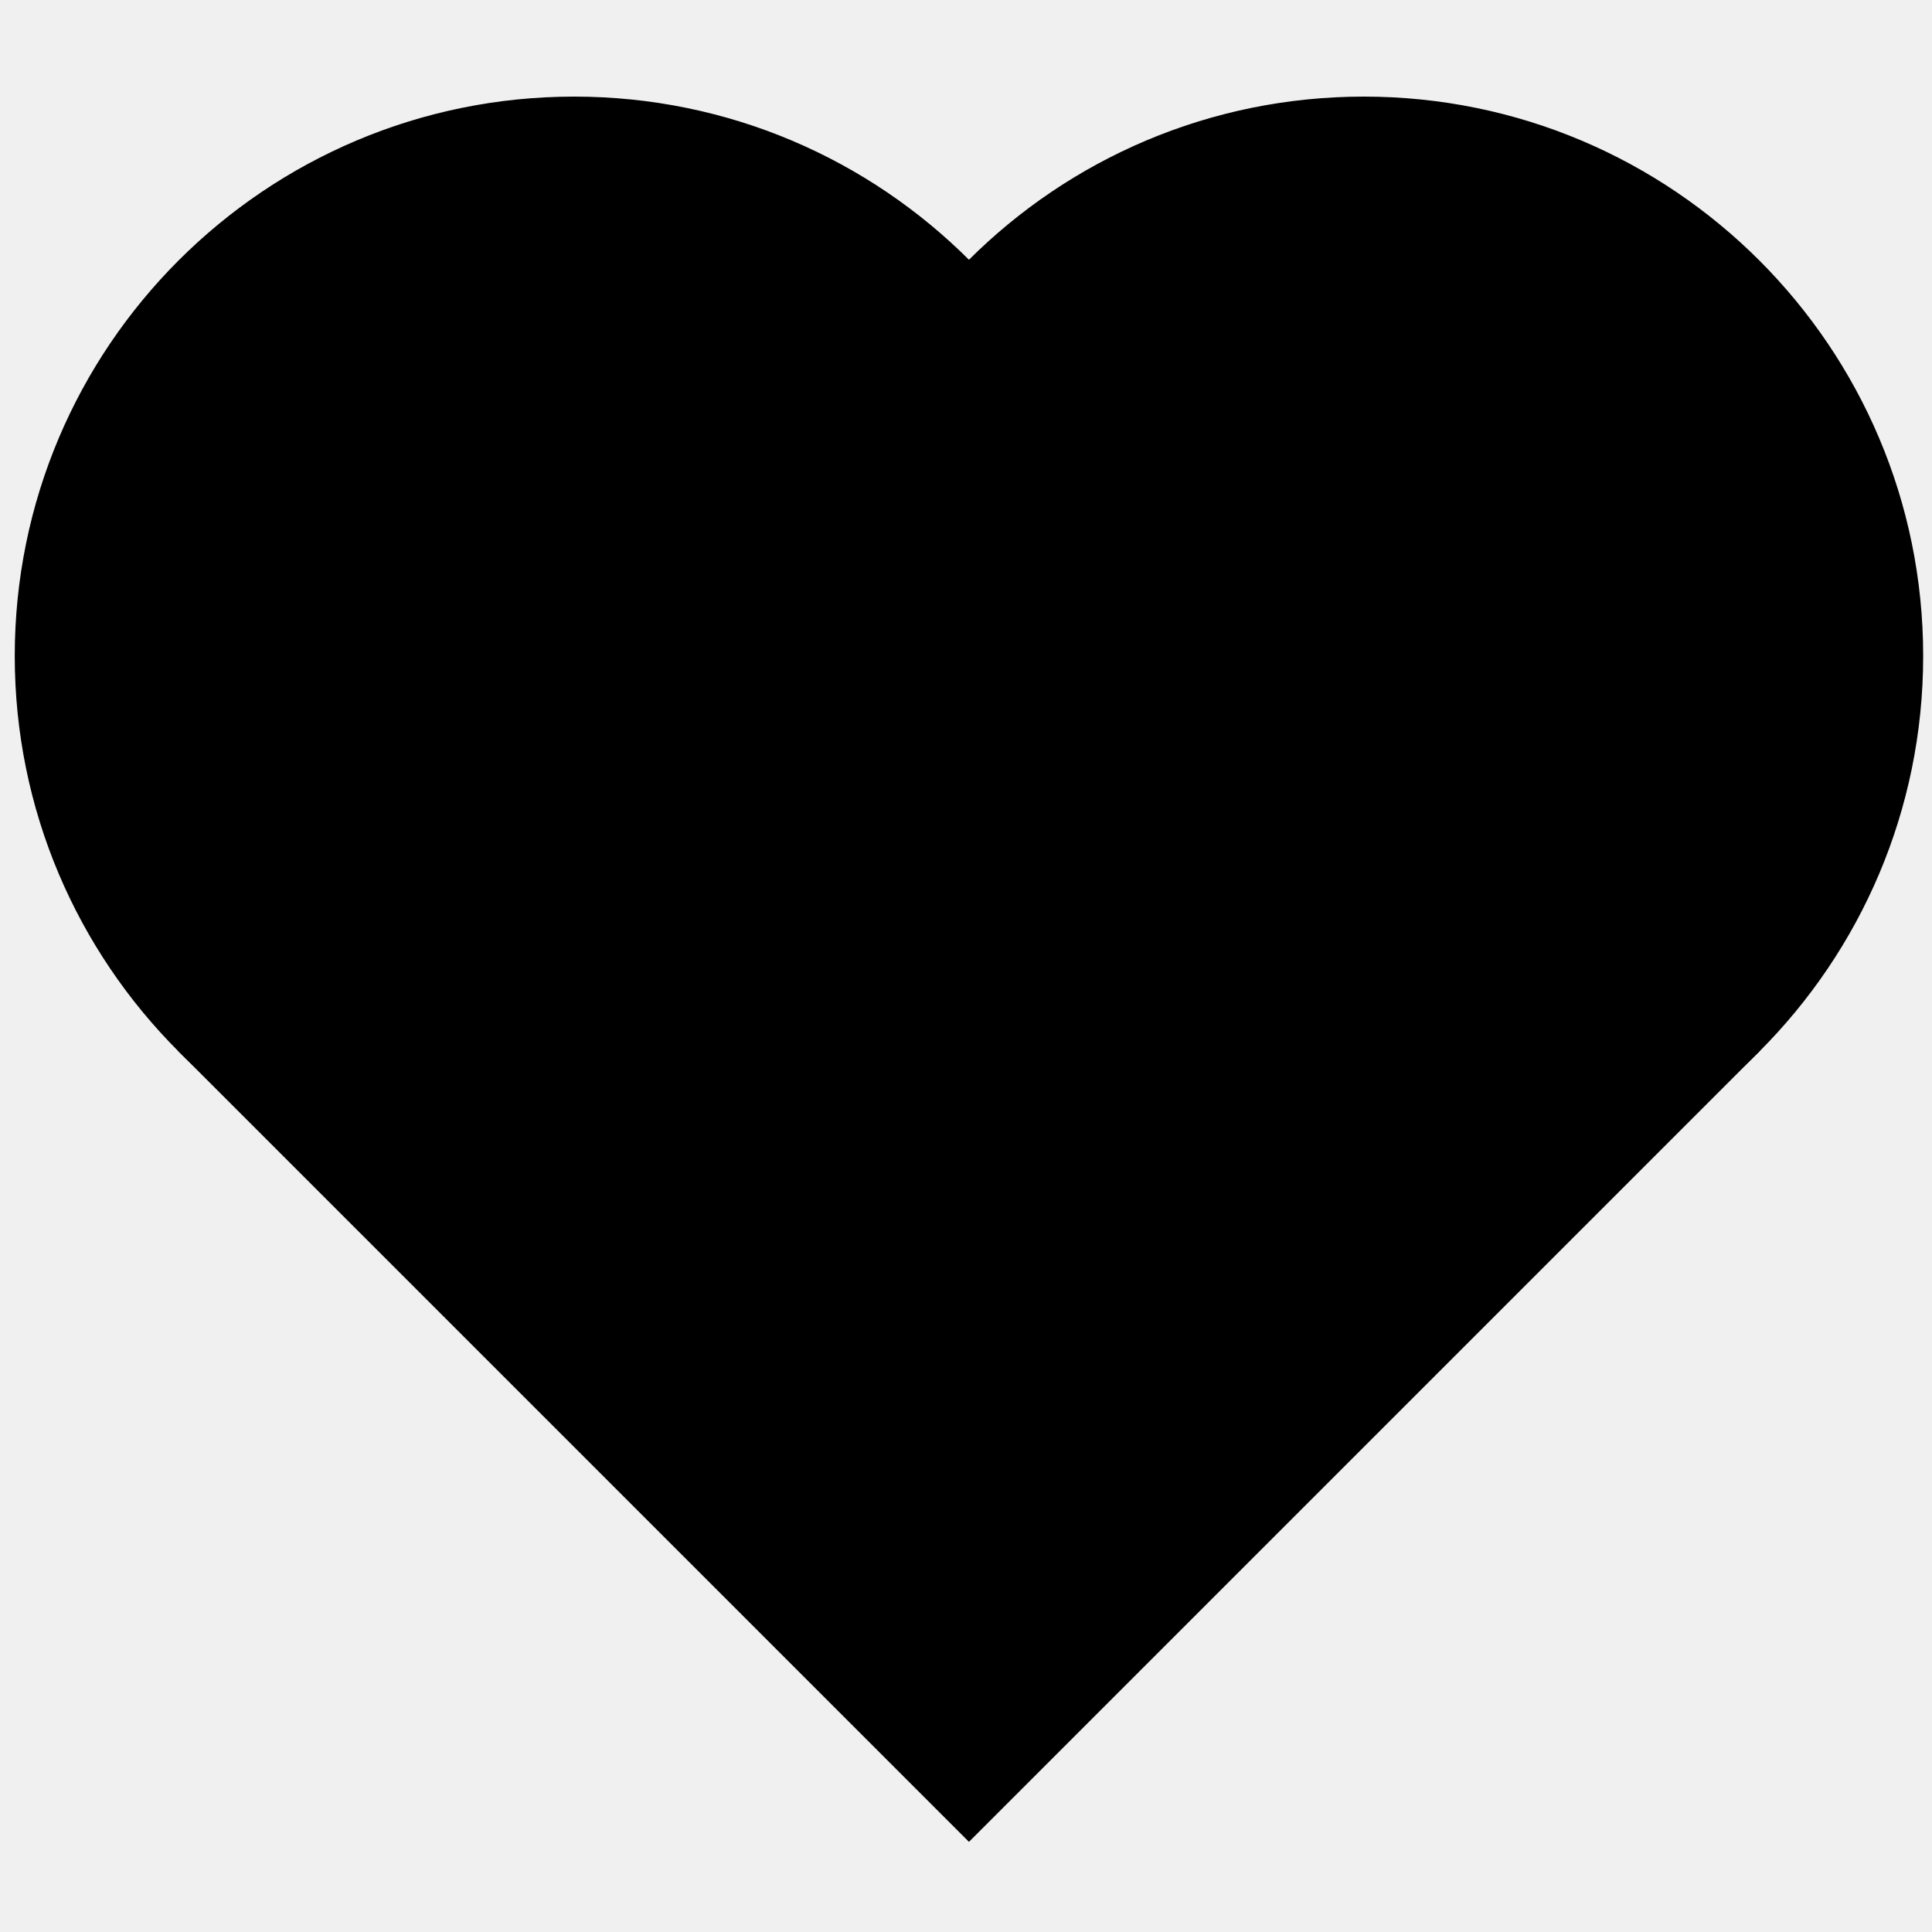
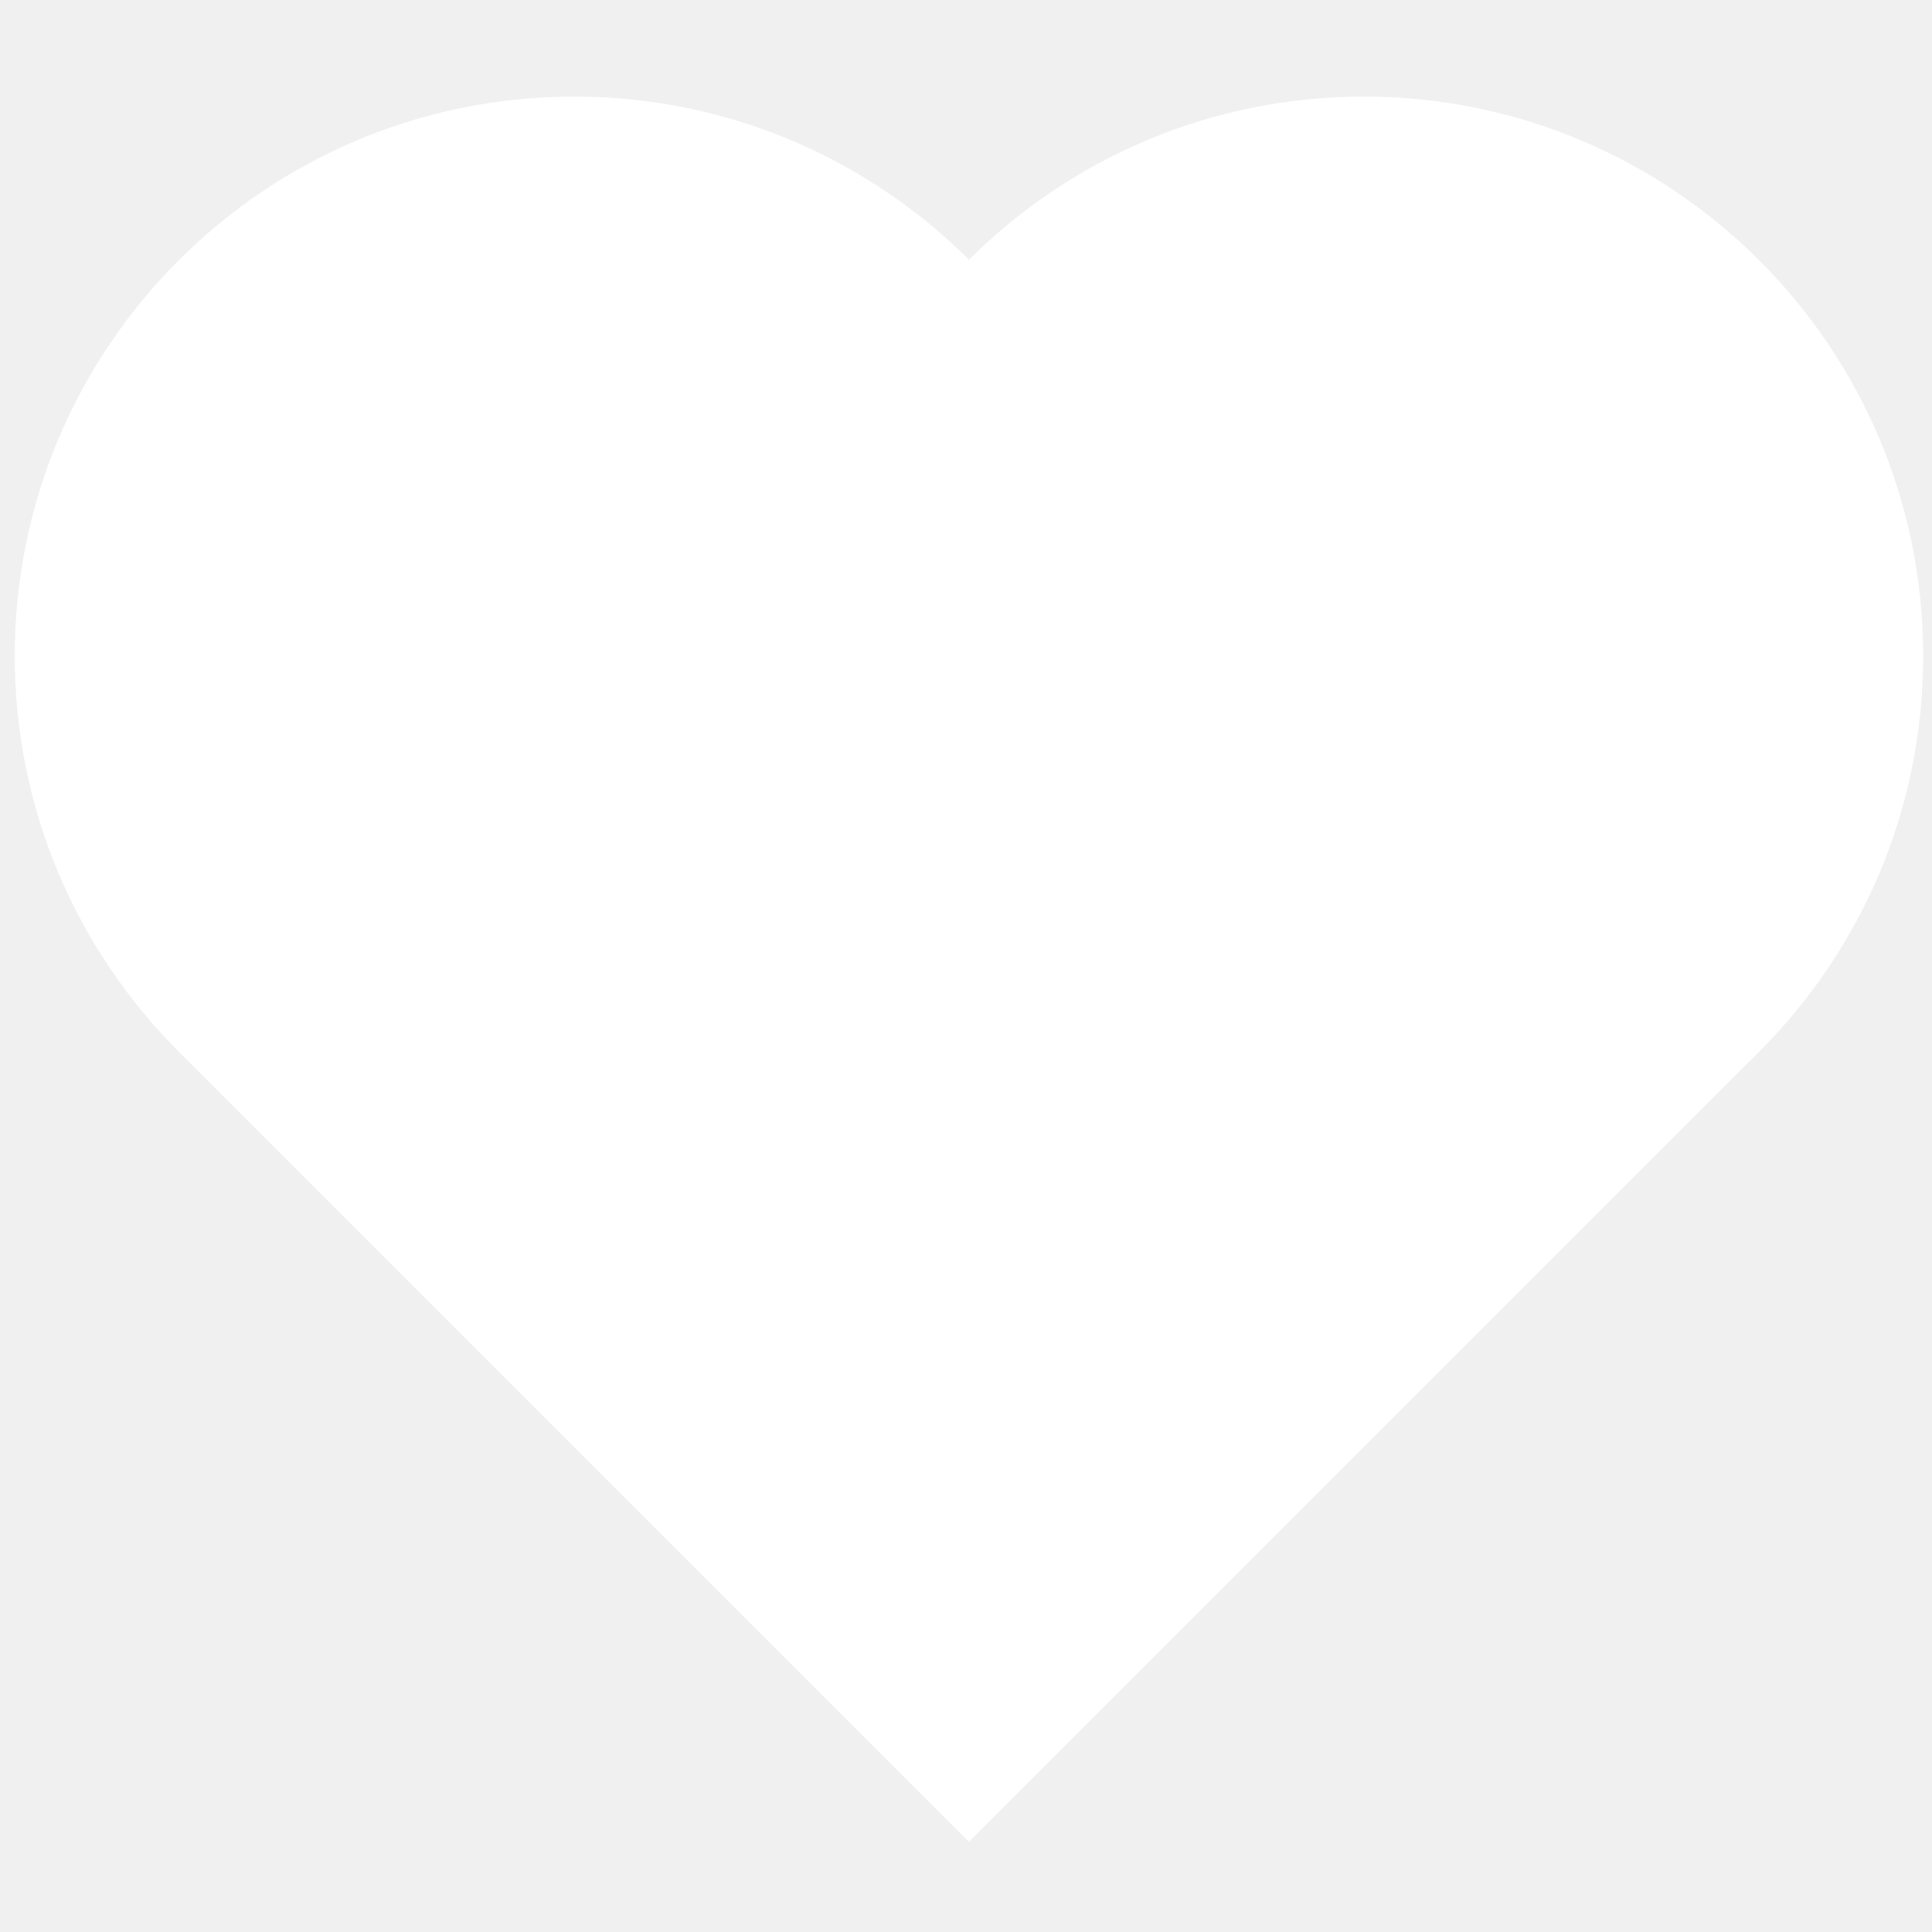
<svg xmlns="http://www.w3.org/2000/svg" id="Layer_1" data-name="Layer 1" viewBox="0 0 300 300">
  <defs>
    <style>
      .cls-1 {
+         fill: #fff;
        stroke-width: 0px;
      }
    </style>
  </defs>
  <g>
    <circle class="cls-1" cx="89.15" cy="101.86" r="86.36" transform="translate(-32.19 41.87) rotate(-22.5)" />
-     <path class="cls-1" d="m89.15,16c47.34,0,85.86,38.51,85.86,85.86s-38.51,85.86-85.86,85.86S3.29,149.2,3.29,101.86,41.81,16,89.15,16m0-1C41.18,15,2.29,53.89,2.29,101.86s38.89,86.86,86.86,86.86,86.86-38.89,86.86-86.86S137.12,15,89.15,15h0Z" />
+     <path class="cls-1" d="M89.15,16c47.34,0,85.86,38.51,85.86,85.86s-38.51,85.86-85.86,85.86S3.29,149.2,3.29,101.86,41.81,16,89.15,16M89.15,15C41.18,15,2.29,53.89,2.29,101.86s38.89,86.86,86.86,86.86,86.86-38.89,86.86-86.86S137.12,15,89.15,15h0Z" />
  </g>
  <g>
    <circle class="cls-1" cx="211.77" cy="101.86" r="86.36" />
-     <path class="cls-1" d="m211.77,16c47.34,0,85.86,38.51,85.86,85.86s-38.51,85.86-85.86,85.86-85.86-38.51-85.86-85.86S164.43,16,211.77,16m0-1c-47.97,0-86.86,38.89-86.86,86.86s38.89,86.86,86.86,86.86,86.86-38.89,86.86-86.86S259.74,15,211.77,15h0Z" />
+     <path class="cls-1" d="M211.77,16c47.34,0,85.86,38.51,85.86,85.86s-38.51,85.86-85.86,85.86-85.86-38.51-85.86-85.86S164.43,16,211.77,16M211.77,15c-47.97,0-86.86,38.89-86.86,86.86s38.89,86.86,86.86,86.86,86.86-38.89,86.86-86.86S259.74,15,211.77,15h0Z" />
  </g>
  <g>
    <rect class="cls-1" x="64.1" y="76.81" width="172.71" height="172.71" transform="translate(-71.31 154.18) rotate(-45)" />
-     <path class="cls-1" d="m150.46,41.75l121.42,121.42-121.42,121.42L29.04,163.17l121.42-121.42m0-1.41L27.63,163.17l122.83,122.83,122.83-122.83-122.83-122.83h0Z" />
+     <path class="cls-1" d="M150.46,41.75l121.42,121.42-121.42,121.42L29.04,163.17l121.42-121.42M150.46,40.33L27.63,163.17l122.83,122.83,122.83-122.83-122.83-122.83h0Z" />
  </g>
</svg>
